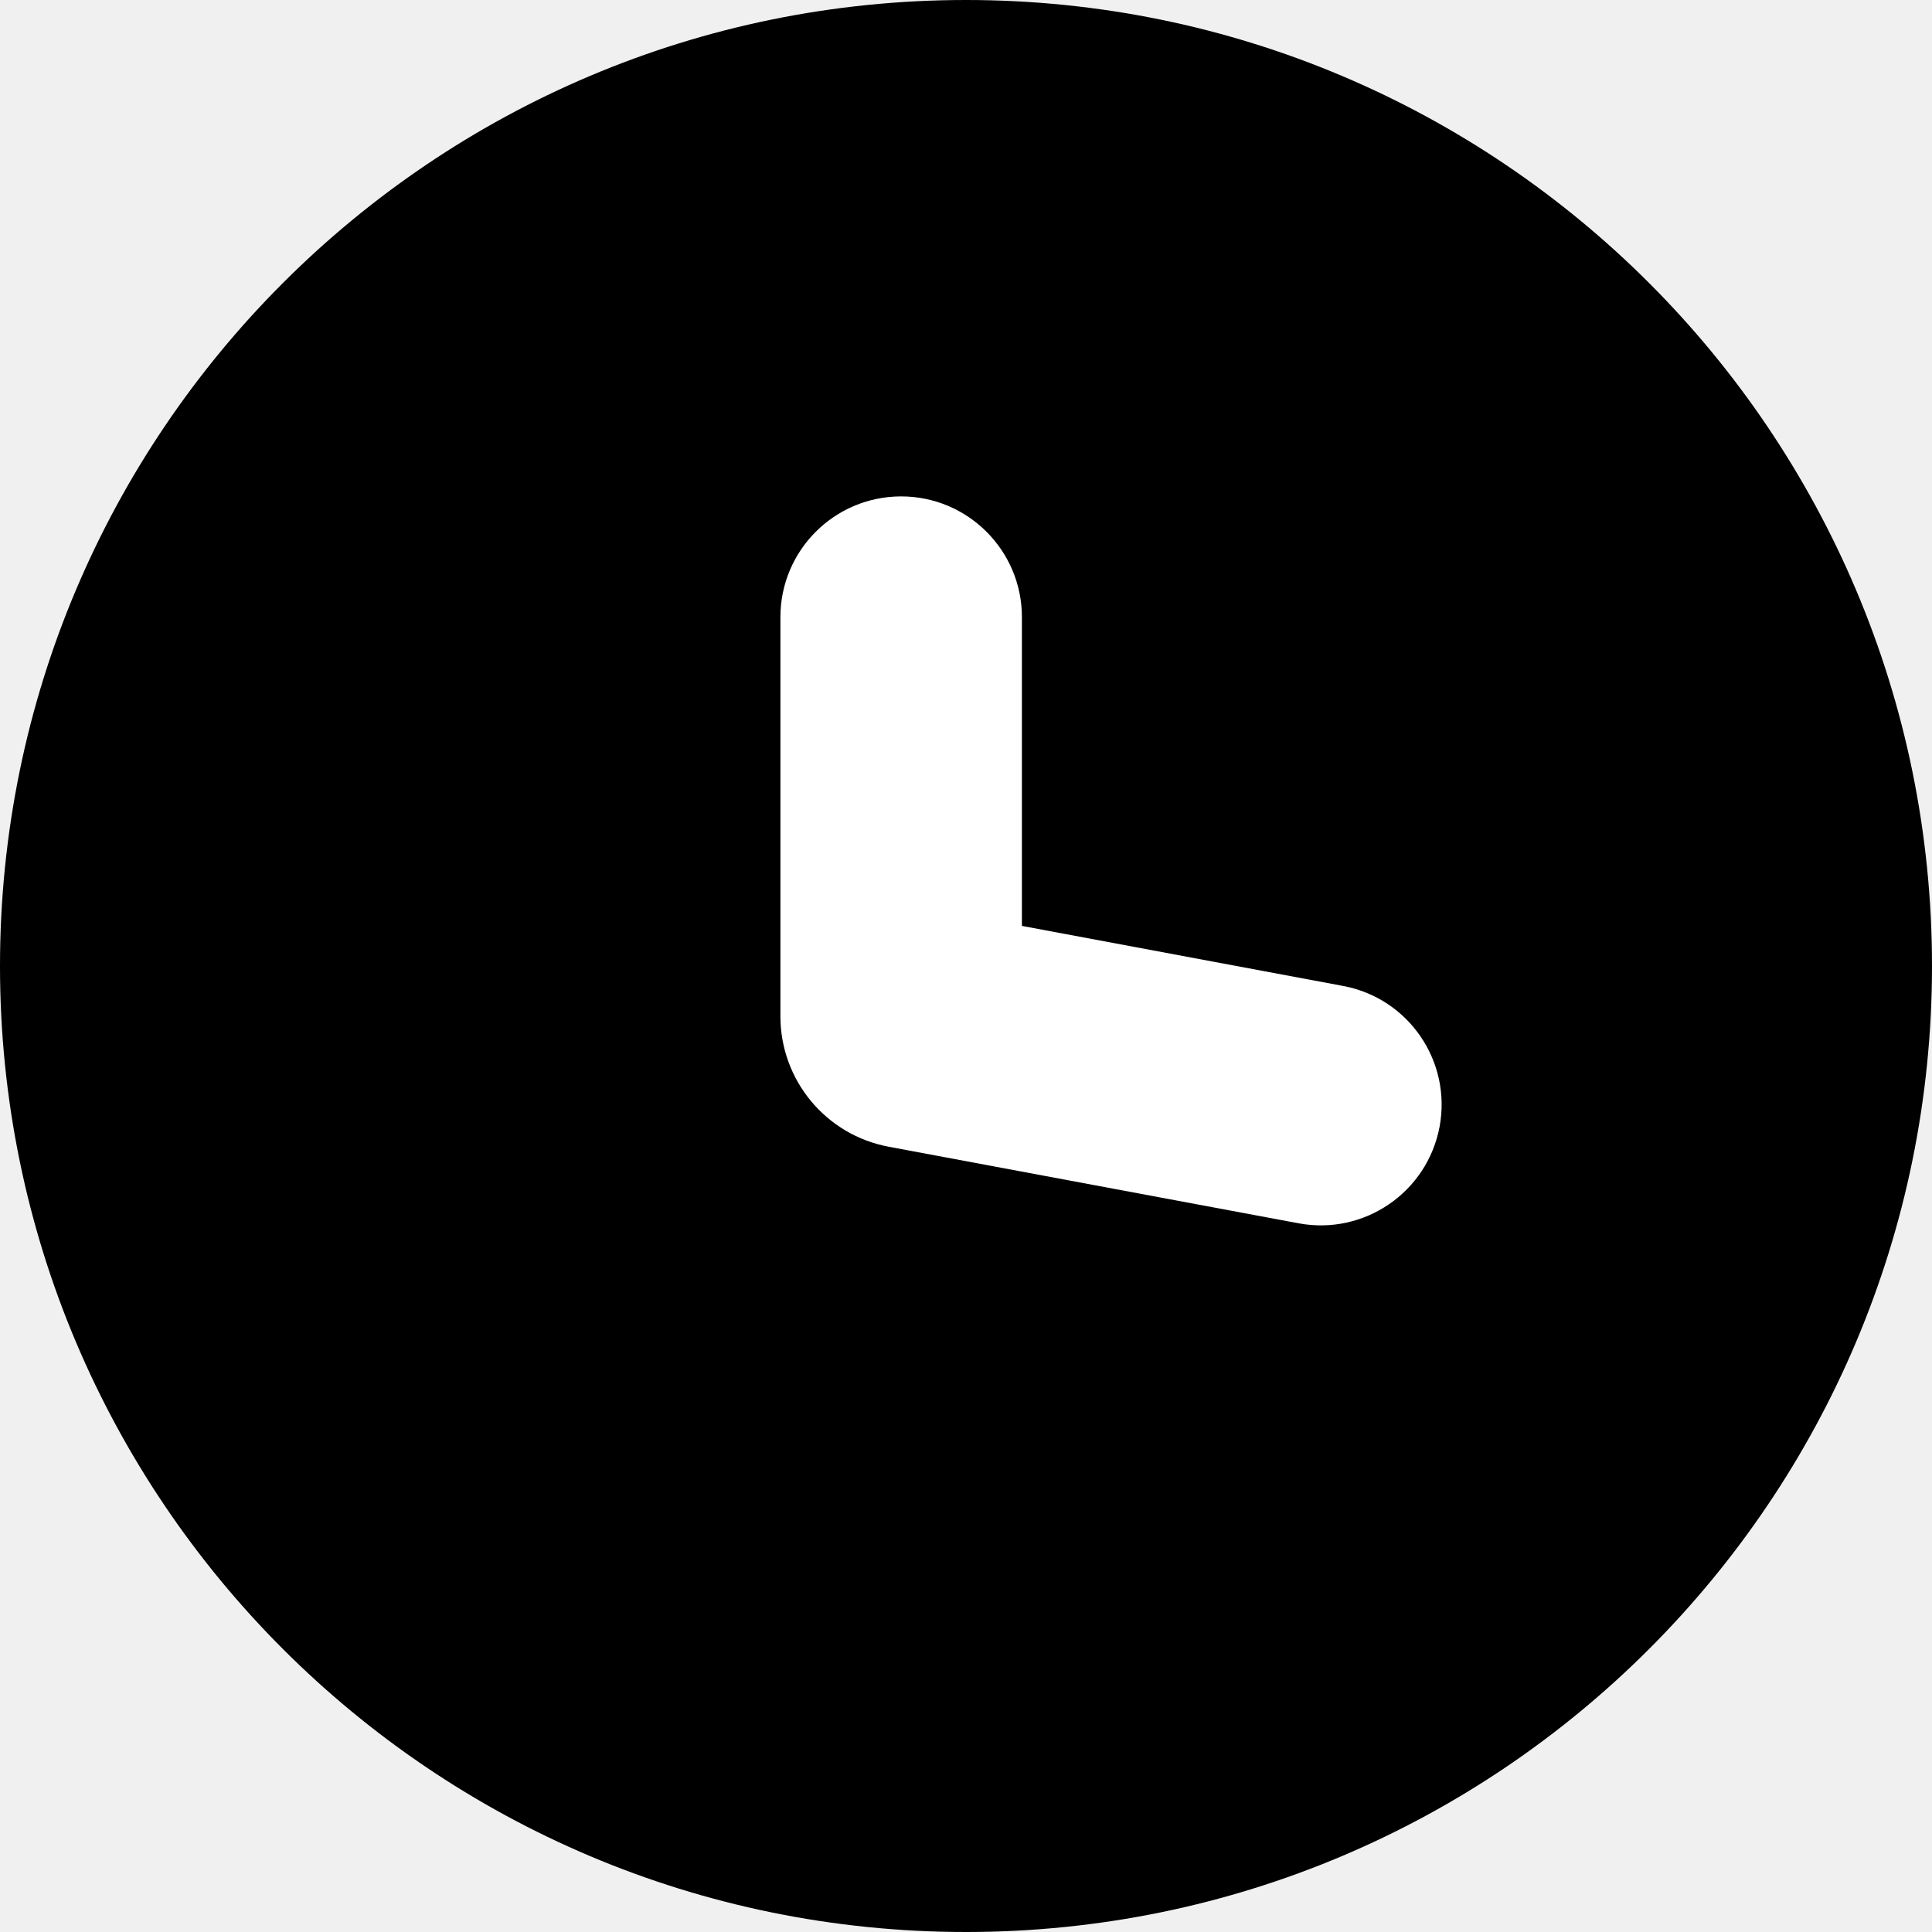
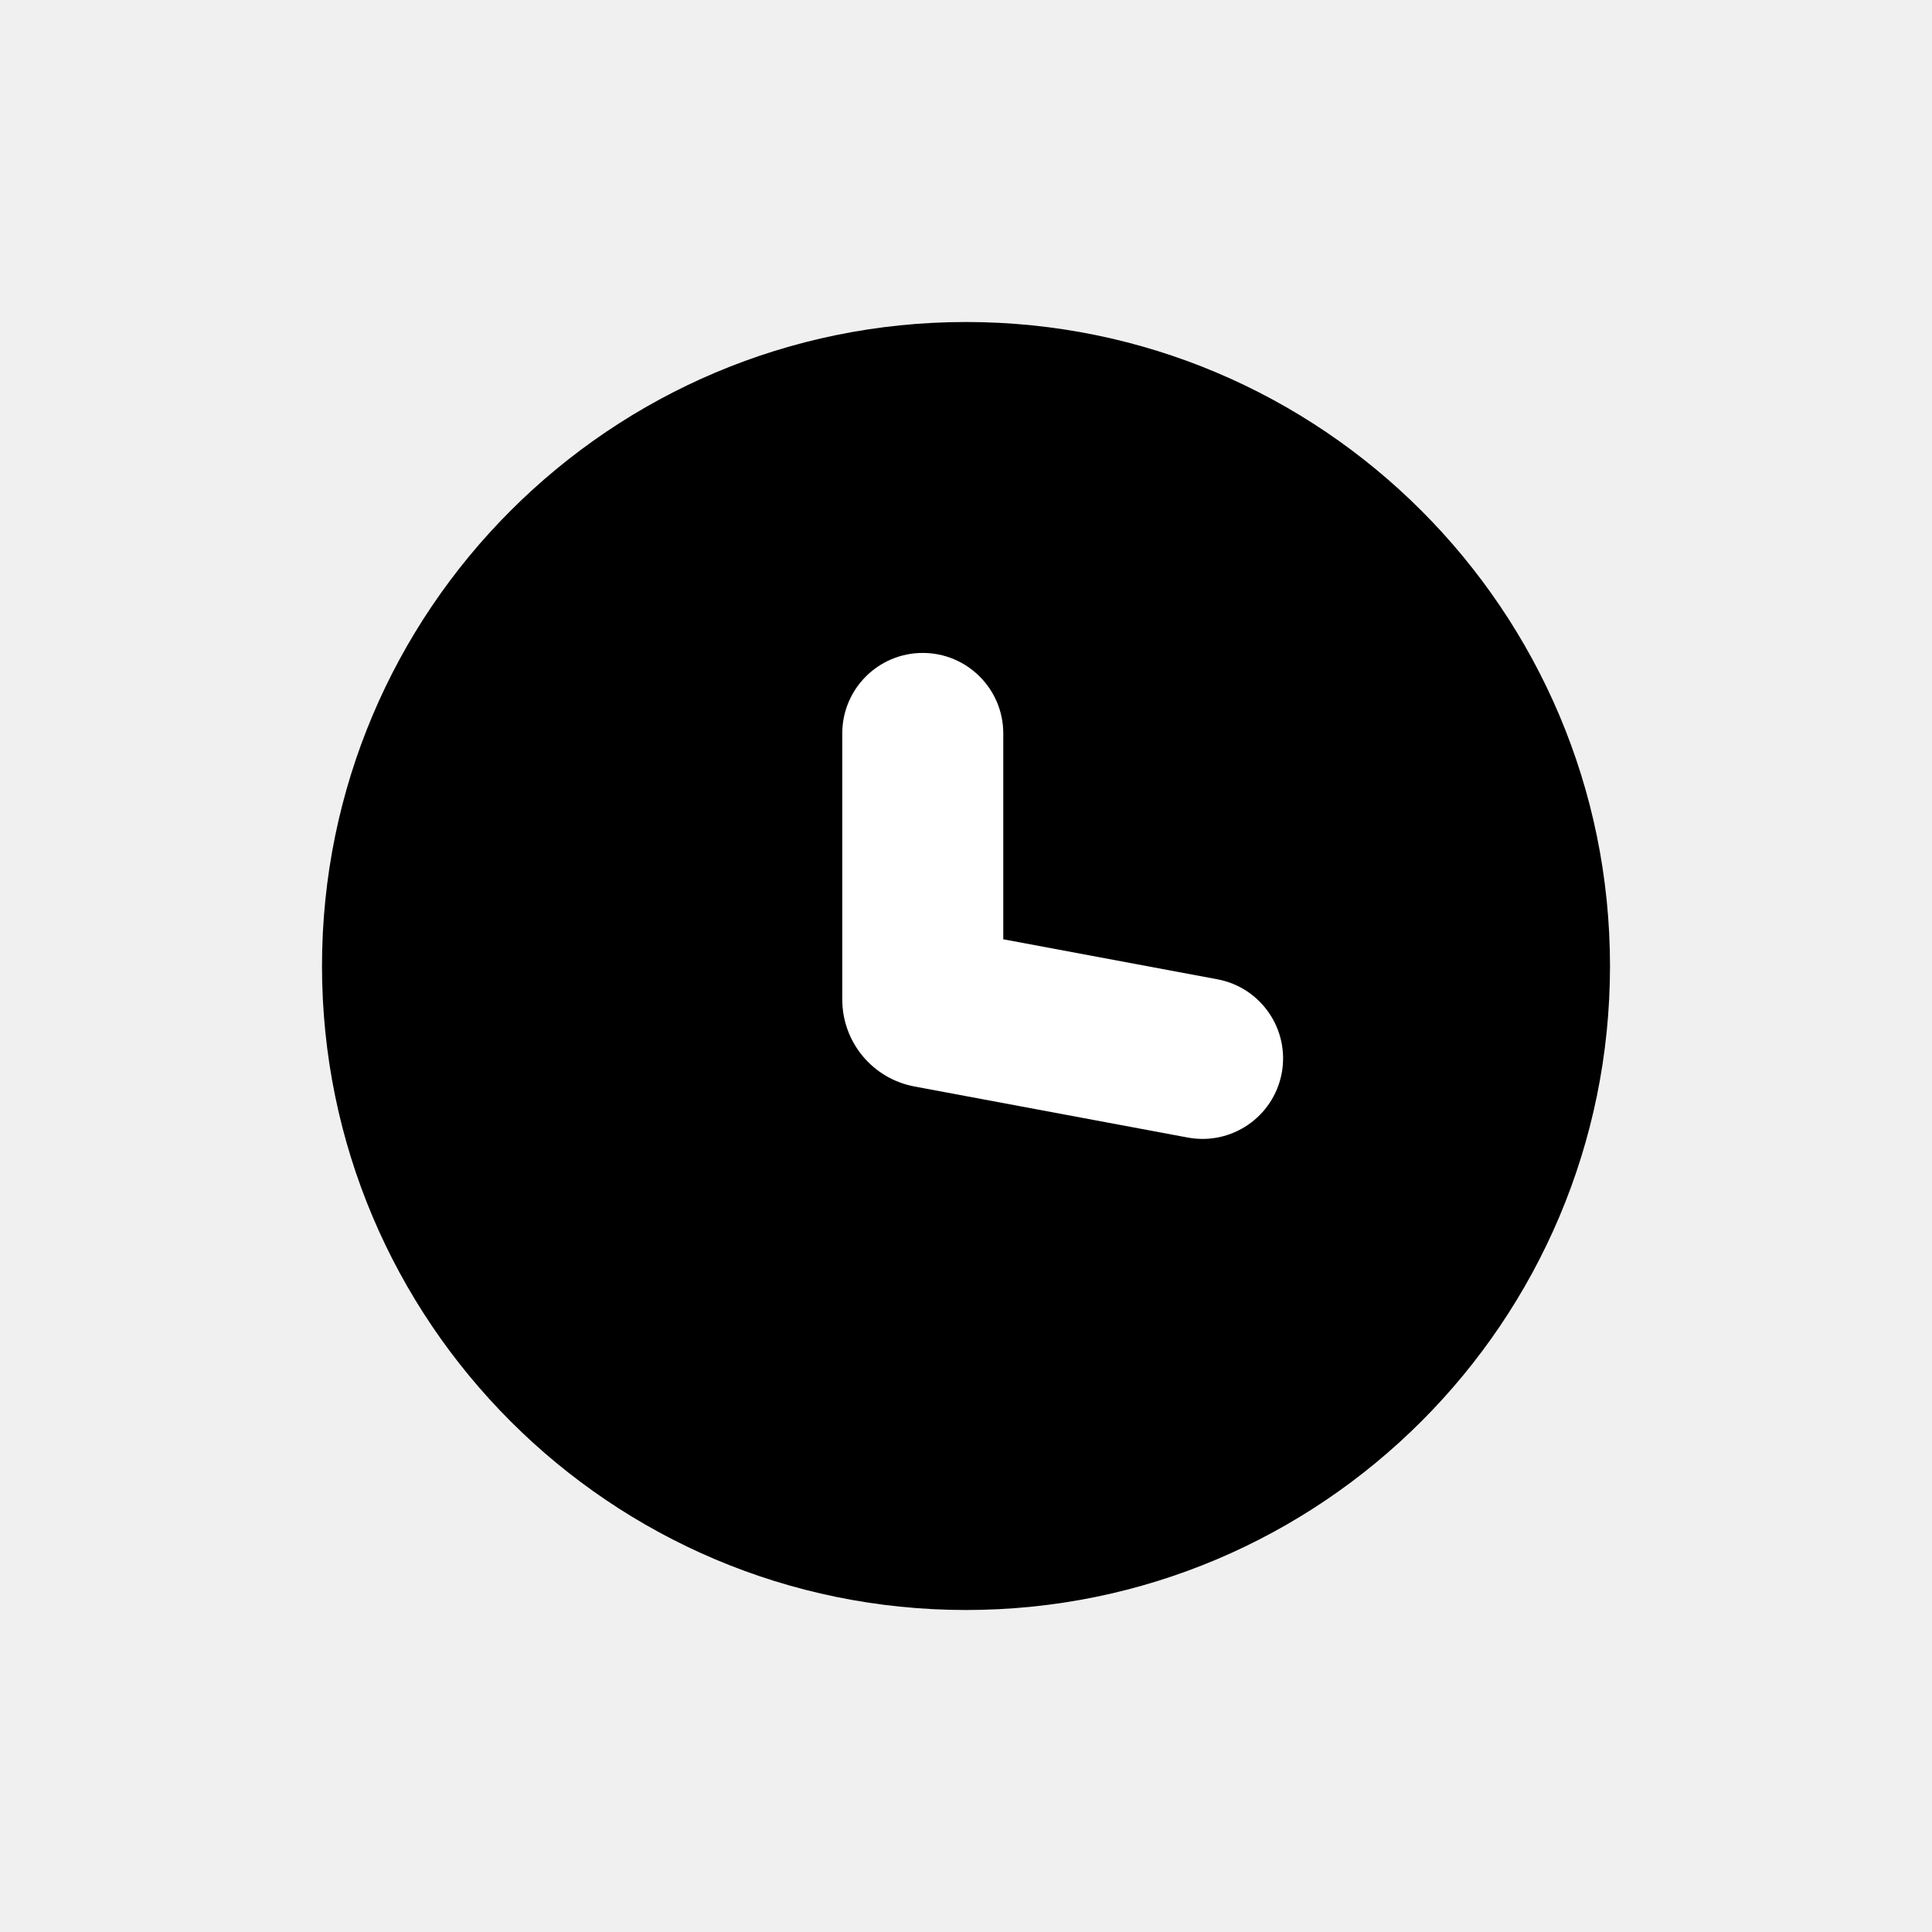
- <svg xmlns="http://www.w3.org/2000/svg" viewBox="0 0 16 16">
-   <path d="M8,16 C3.582,16 0,12.418 0,8 C0,3.582 3.582,0 8,0 C12.418,0 16,3.582 16,8 C16,12.418 12.418,16 8,16 Z" id="path-1" />
-   <path transform="translate(6, 4)" fill="white" d="M5.122,4.165 C5.665,4.266 6.023,4.788 5.922,5.331 C5.82,5.874 5.298,6.232 4.755,6.131 L1.361,5.497 C0.84,5.4 0.463,4.946 0.463,4.416 L0.463,1.111 C0.463,0.559 0.91,0.111 1.463,0.111 C2.015,0.111 2.463,0.559 2.463,1.111 L2.463,3.668 L5.122,4.165 Z" id="path-3" />
+ <svg xmlns="http://www.w3.org/2000/svg" width="24px" height="24px" viewBox="0 0 24 24" version="1.1">
+   <path d="M12,20 C7.582,20 4,16.418 4,12 C4,7.582 7.582,4 12,4 C16.418,4 20,7.582 20,12 C20,16.418 16.418,20 12,20 Z" id="path-1" />
+   <path fill="white" d="M15.122,12.165 C15.665,12.266 16.023,12.788 15.922,13.331 C15.82,13.874 15.298,14.232 14.755,14.131 L11.361,13.497 C10.84,13.4 10.463,12.946 10.463,12.416 L10.463,9.111 C10.463,8.559 10.91,8.111 11.463,8.111 C12.015,8.111 12.463,8.559 12.463,9.111 L12.463,11.668 L15.122,12.165 Z" id="path-3" />
</svg>
